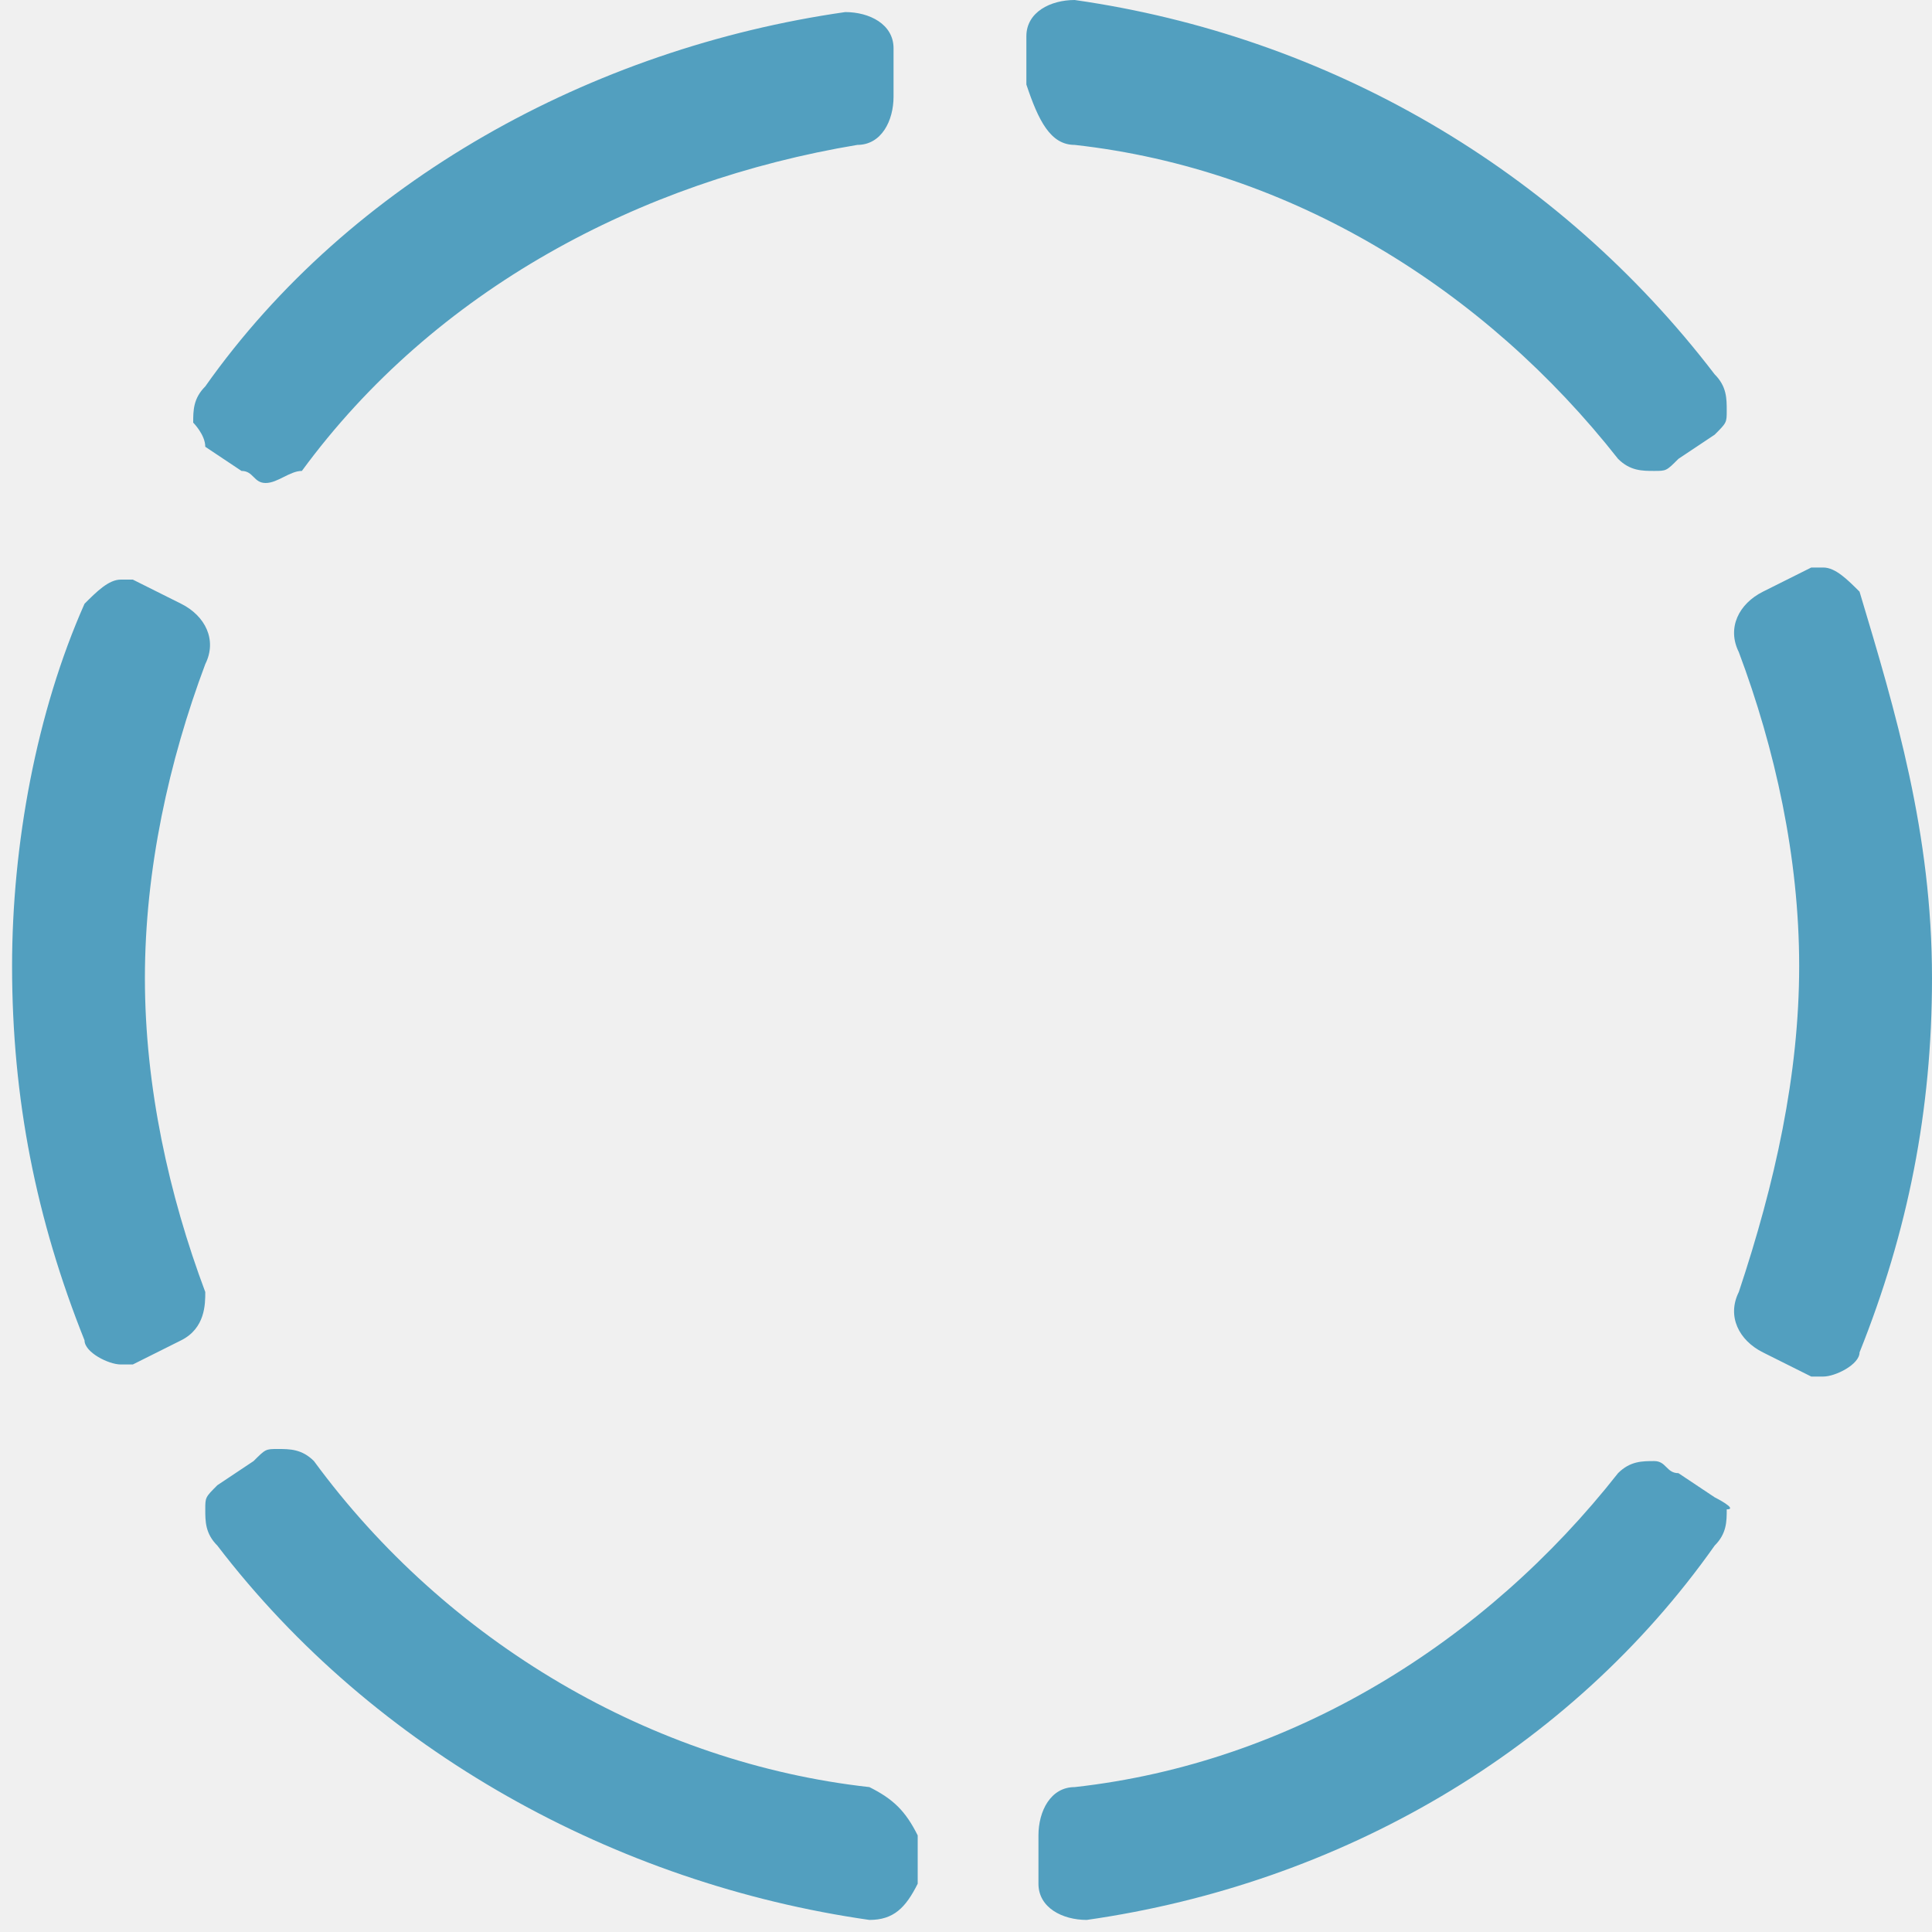
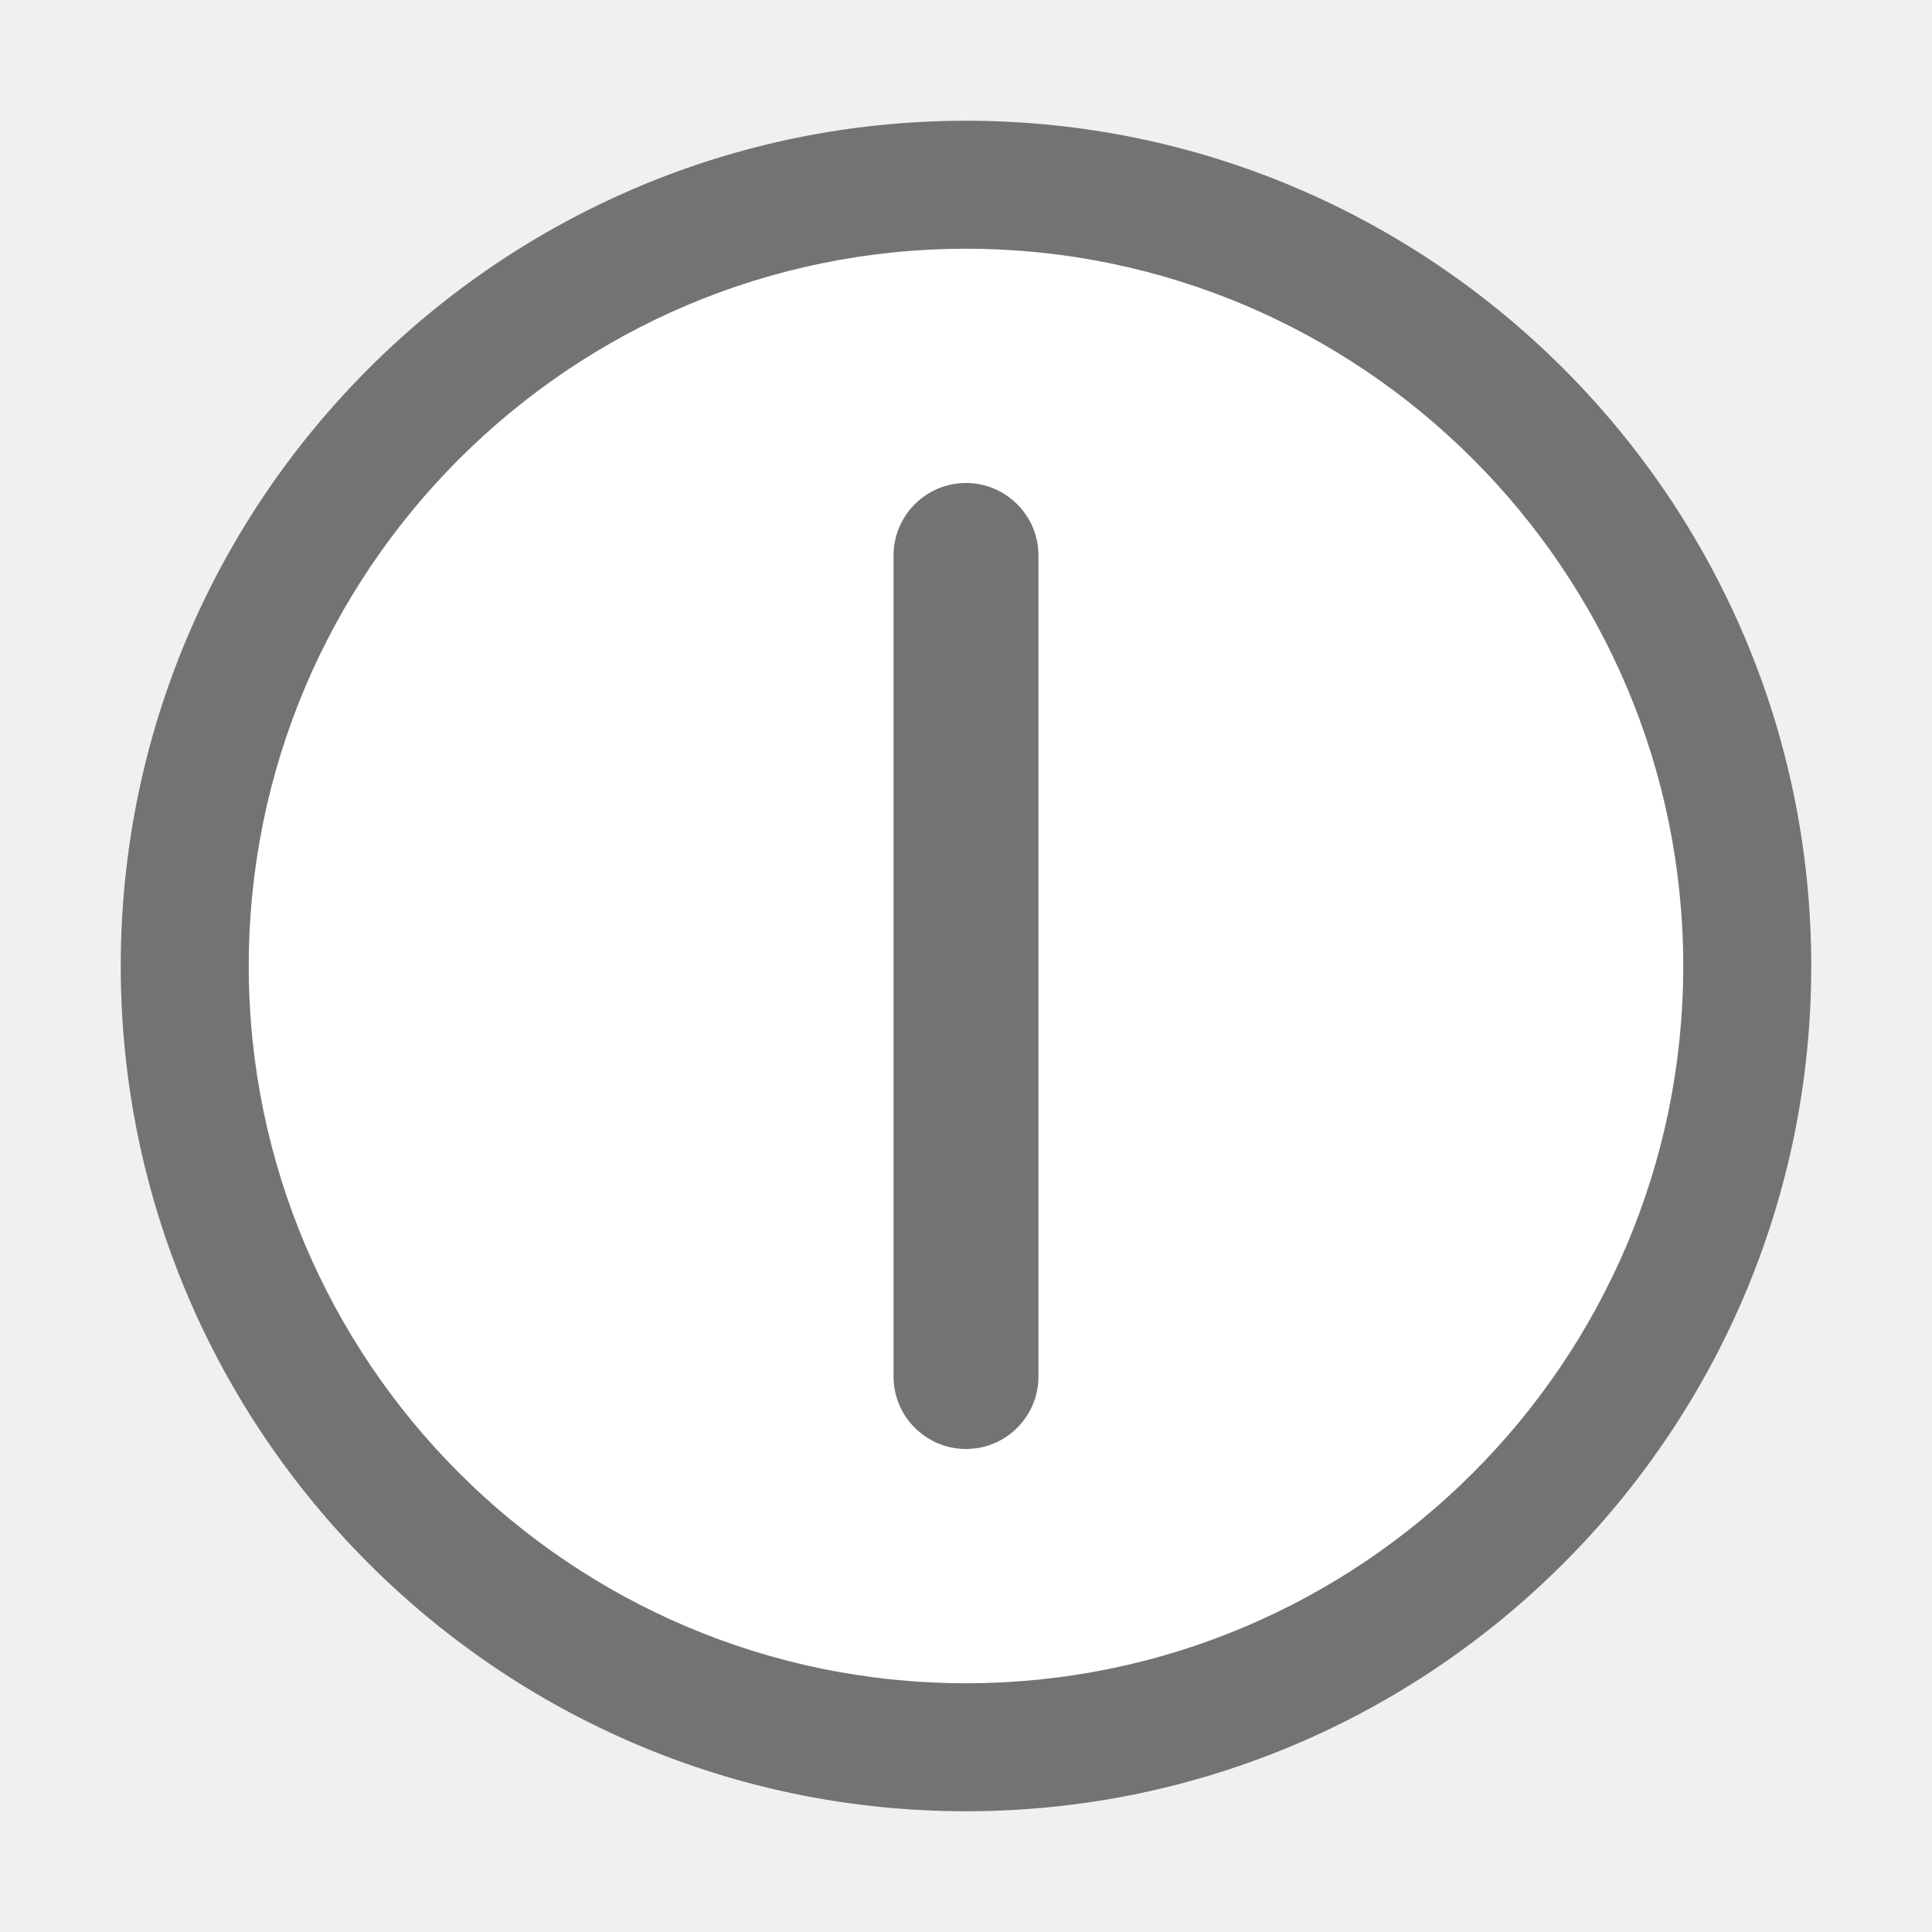
- <svg xmlns="http://www.w3.org/2000/svg" version="1.1" id="Layer_1" x="0px" y="0px" viewBox="-289 412.9 16 16" style="enable-background:new -289 412.9 16 16;" xml:space="preserve">
-   <style type="text/css">
- 	.st0{fill:#529FBF;}
- </style>
+ <svg xmlns="http://www.w3.org/2000/svg" version="1.1" id="Layer_1" x="0px" y="0px" width="16px" height="16px" viewBox="0 0 16 16" enable-background="new 0 0 16 16" xml:space="preserve">
  <g id="icon">
-     <path class="st0" d="M-287.5,424l-0.4,0.2h-0.1c-0.1,0-0.3-0.1-0.3-0.2c-0.4-1-0.6-2-0.6-3.1c0-1,0.2-2.1,0.6-3   c0.1-0.1,0.2-0.2,0.3-0.2c0.1,0,0.1,0,0.1,0l0.4,0.2c0.2,0.1,0.3,0.3,0.2,0.5c-0.3,0.8-0.5,1.7-0.5,2.6s0.2,1.8,0.5,2.6   C-287.3,423.7-287.3,423.9-287.5,424z M-287.3,416.6l0.3,0.2c0.1,0,0.1,0.1,0.2,0.1s0.2-0.1,0.3-0.1c1.1-1.5,2.8-2.4,4.6-2.7   c0.2,0,0.3-0.2,0.3-0.4v-0.4c0-0.2-0.2-0.3-0.4-0.3c-2.1,0.3-4.1,1.4-5.3,3.1c-0.1,0.1-0.1,0.2-0.1,0.3   C-287.4,416.4-287.3,416.5-287.3,416.6z M-281.8,427.7c-1.8-0.2-3.5-1.2-4.6-2.7c-0.1-0.1-0.2-0.1-0.3-0.1c-0.1,0-0.1,0-0.2,0.1   l-0.3,0.2c-0.1,0.1-0.1,0.1-0.1,0.2s0,0.2,0.1,0.3c1.3,1.7,3.3,2.8,5.4,3.1l0,0c0.2,0,0.3-0.1,0.4-0.3v-0.4   C-281.5,427.9-281.6,427.8-281.8,427.7z M-273.6,417.8c-0.1-0.1-0.2-0.2-0.3-0.2h-0.1l-0.4,0.2c-0.2,0.1-0.3,0.3-0.2,0.5   c0.3,0.8,0.5,1.7,0.5,2.6s-0.2,1.8-0.5,2.7c-0.1,0.2,0,0.4,0.2,0.5l0.4,0.2h0.1c0.1,0,0.3-0.1,0.3-0.2c0.4-1,0.6-2,0.6-3.1   C-273,419.8-273.3,418.8-273.6,417.8z M-274.8,425.3l-0.3-0.2c-0.1,0-0.1-0.1-0.2-0.1s-0.2,0-0.3,0.1c-1.1,1.4-2.7,2.4-4.5,2.6   c-0.2,0-0.3,0.2-0.3,0.4v0.4c0,0.2,0.2,0.3,0.4,0.3l0,0c2.1-0.3,4-1.4,5.2-3.1c0.1-0.1,0.1-0.2,0.1-0.3   C-274.6,425.4-274.8,425.3-274.8,425.3z M-280.1,414.1c1.8,0.2,3.4,1.2,4.5,2.6c0.1,0.1,0.2,0.1,0.3,0.1c0.1,0,0.1,0,0.2-0.1   l0.3-0.2c0.1-0.1,0.1-0.1,0.1-0.2s0-0.2-0.1-0.3c-1.3-1.7-3.2-2.8-5.3-3.1c-0.2,0-0.4,0.1-0.4,0.3v0.4   C-280.4,413.9-280.3,414.1-280.1,414.1z" />
+     <path d="M8,1.5c3.59,0,6.5,2.91,6.5,6.5s-2.91,6.5,-6.5,6.5s-6.5,-2.91,-6.5,-6.5S4.41,1.5,8,1.5z" id="b" fill="#FFFFFF" />
+     <path d="M1,8c0,-3.86,3.14,-7,7,-7s7,3.14,7,7s-3.14,7,-7,7S1,11.86,1,8zM2.06,8c0,3.276,2.665,5.94,5.94,5.94S13.94,11.275,13.94,8S11.275,2.06,8,2.06S2.06,4.724,2.06,8z" id="c1" fill="#737373" />
+     <path d="M8,12L8,12c-0.331,0,-0.6,-0.269,-0.6,-0.6V4.6c0,-0.331,0.269,-0.6,0.6,-0.6h0c0.331,0,0.6,0.269,0.6,0.6v6.8C8.6,11.731,8.331,12,8,12z" id="c2" fill="#737373" />
  </g>
</svg>
